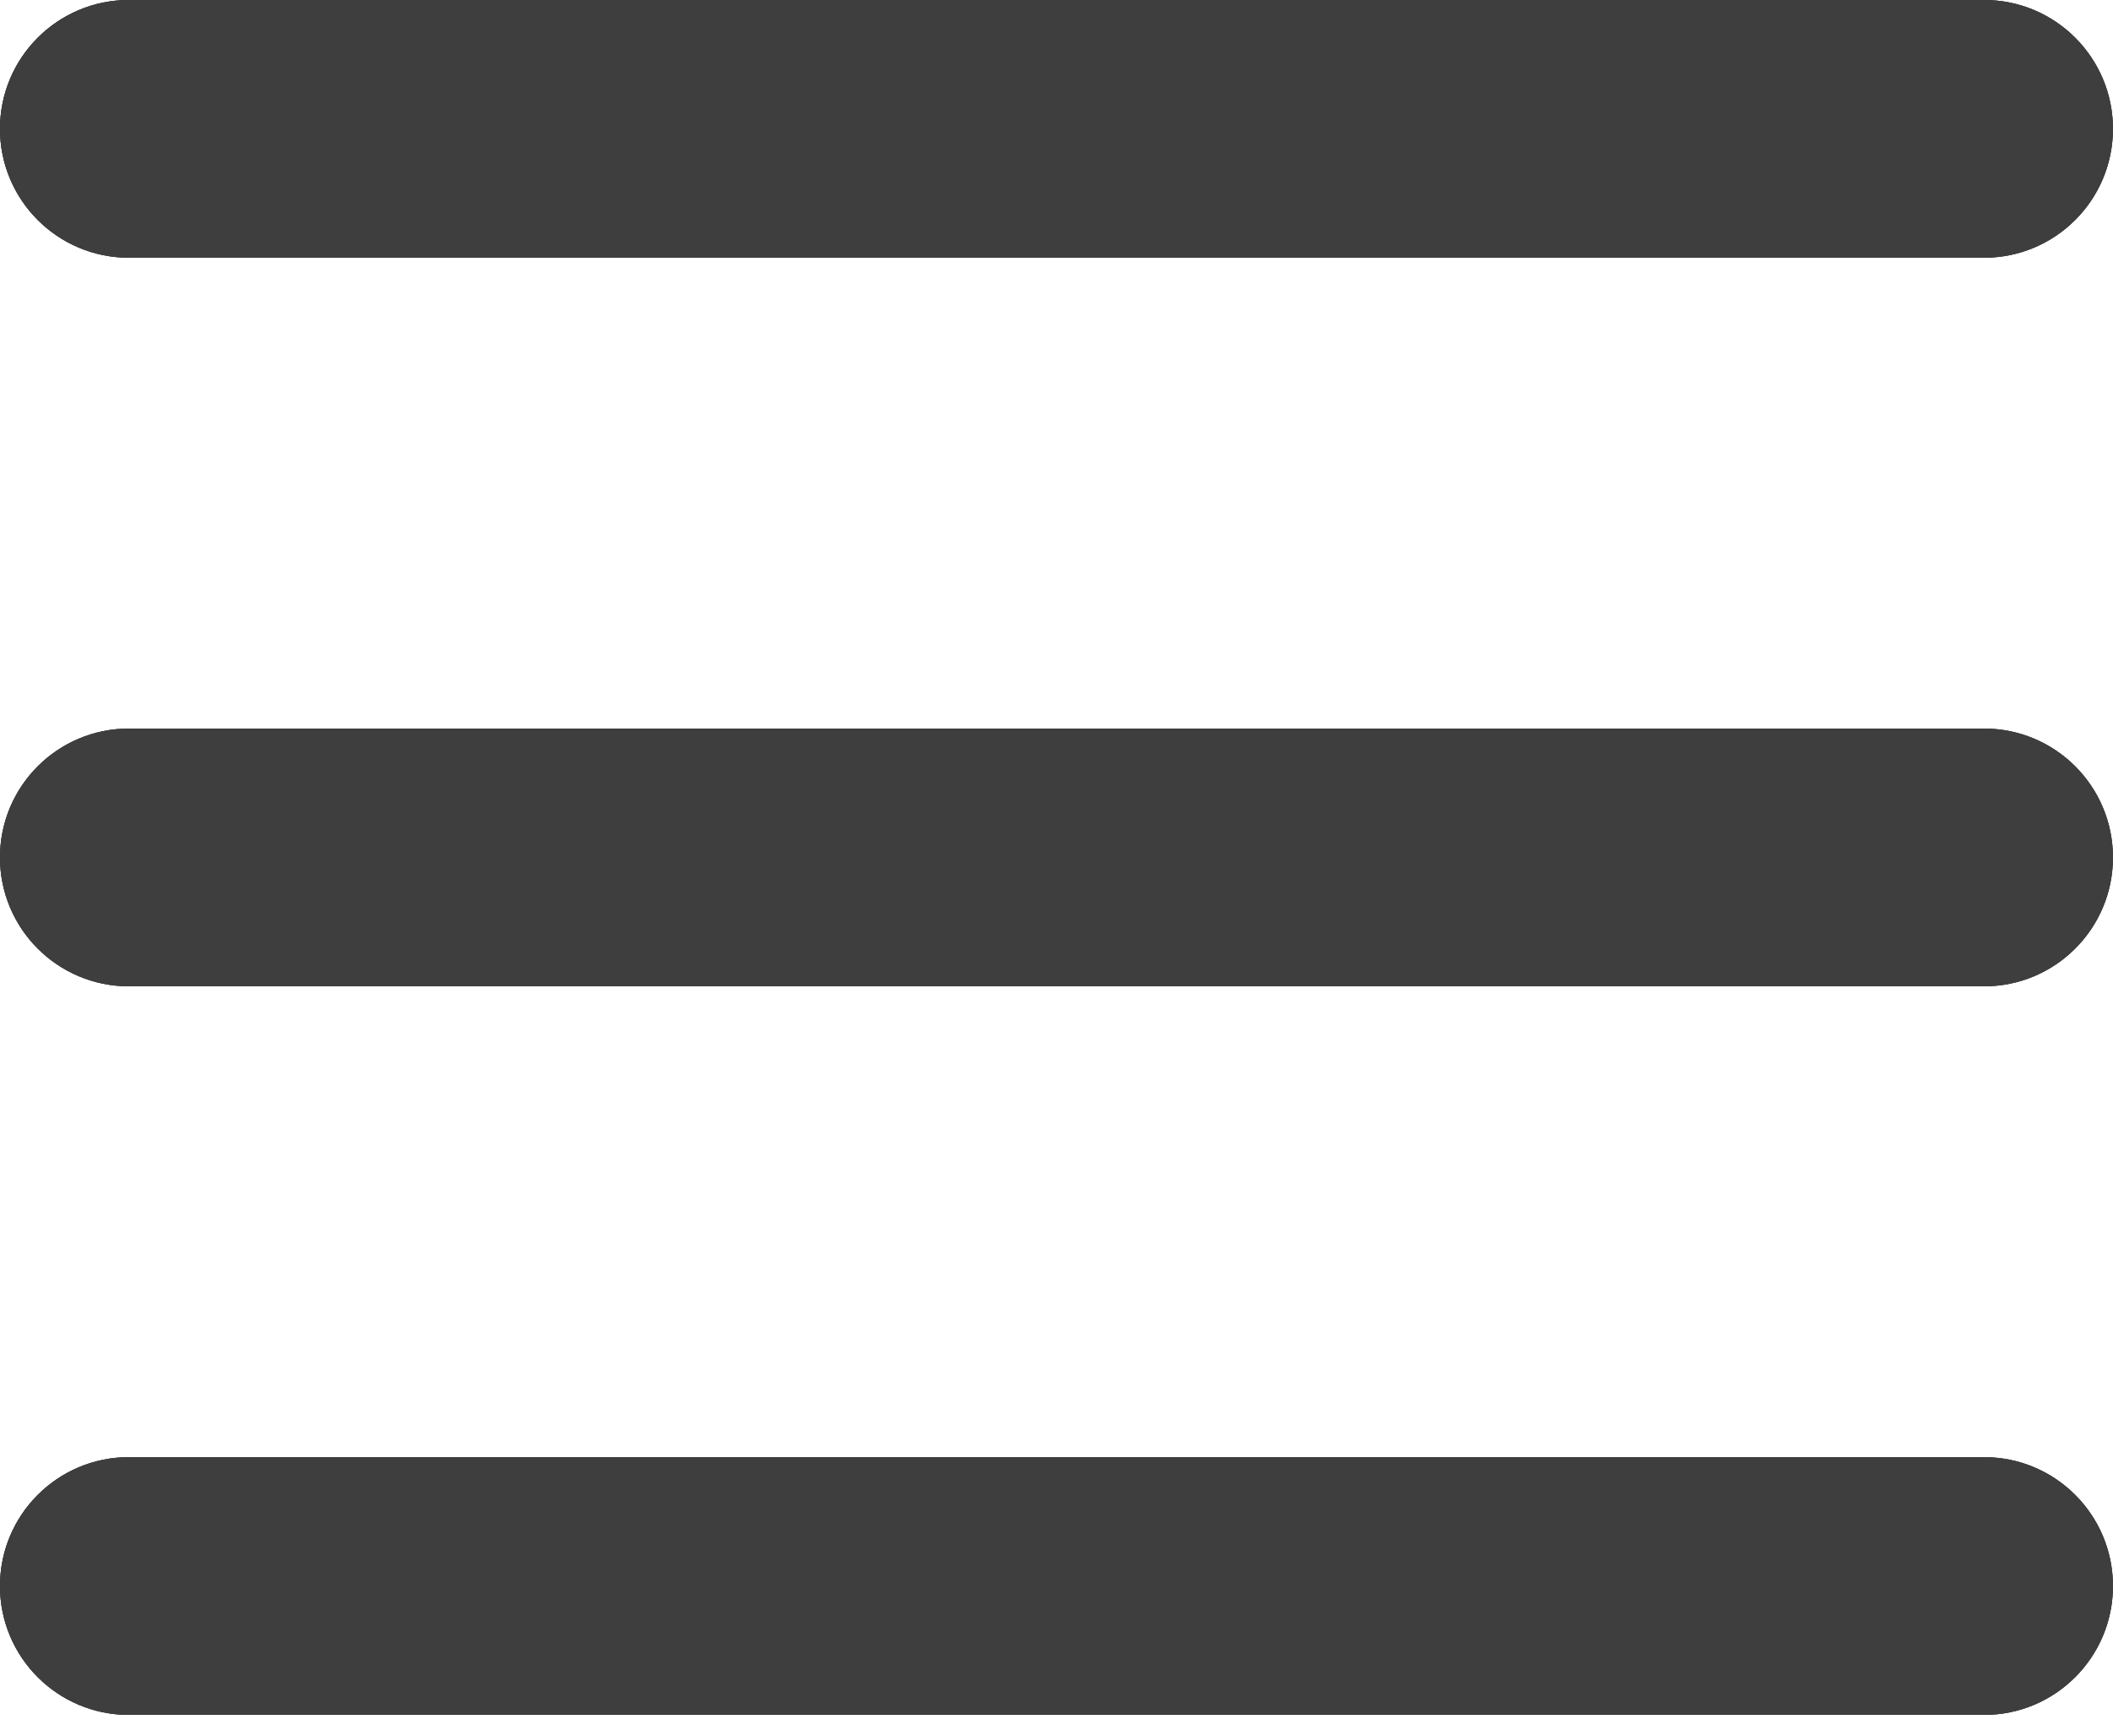
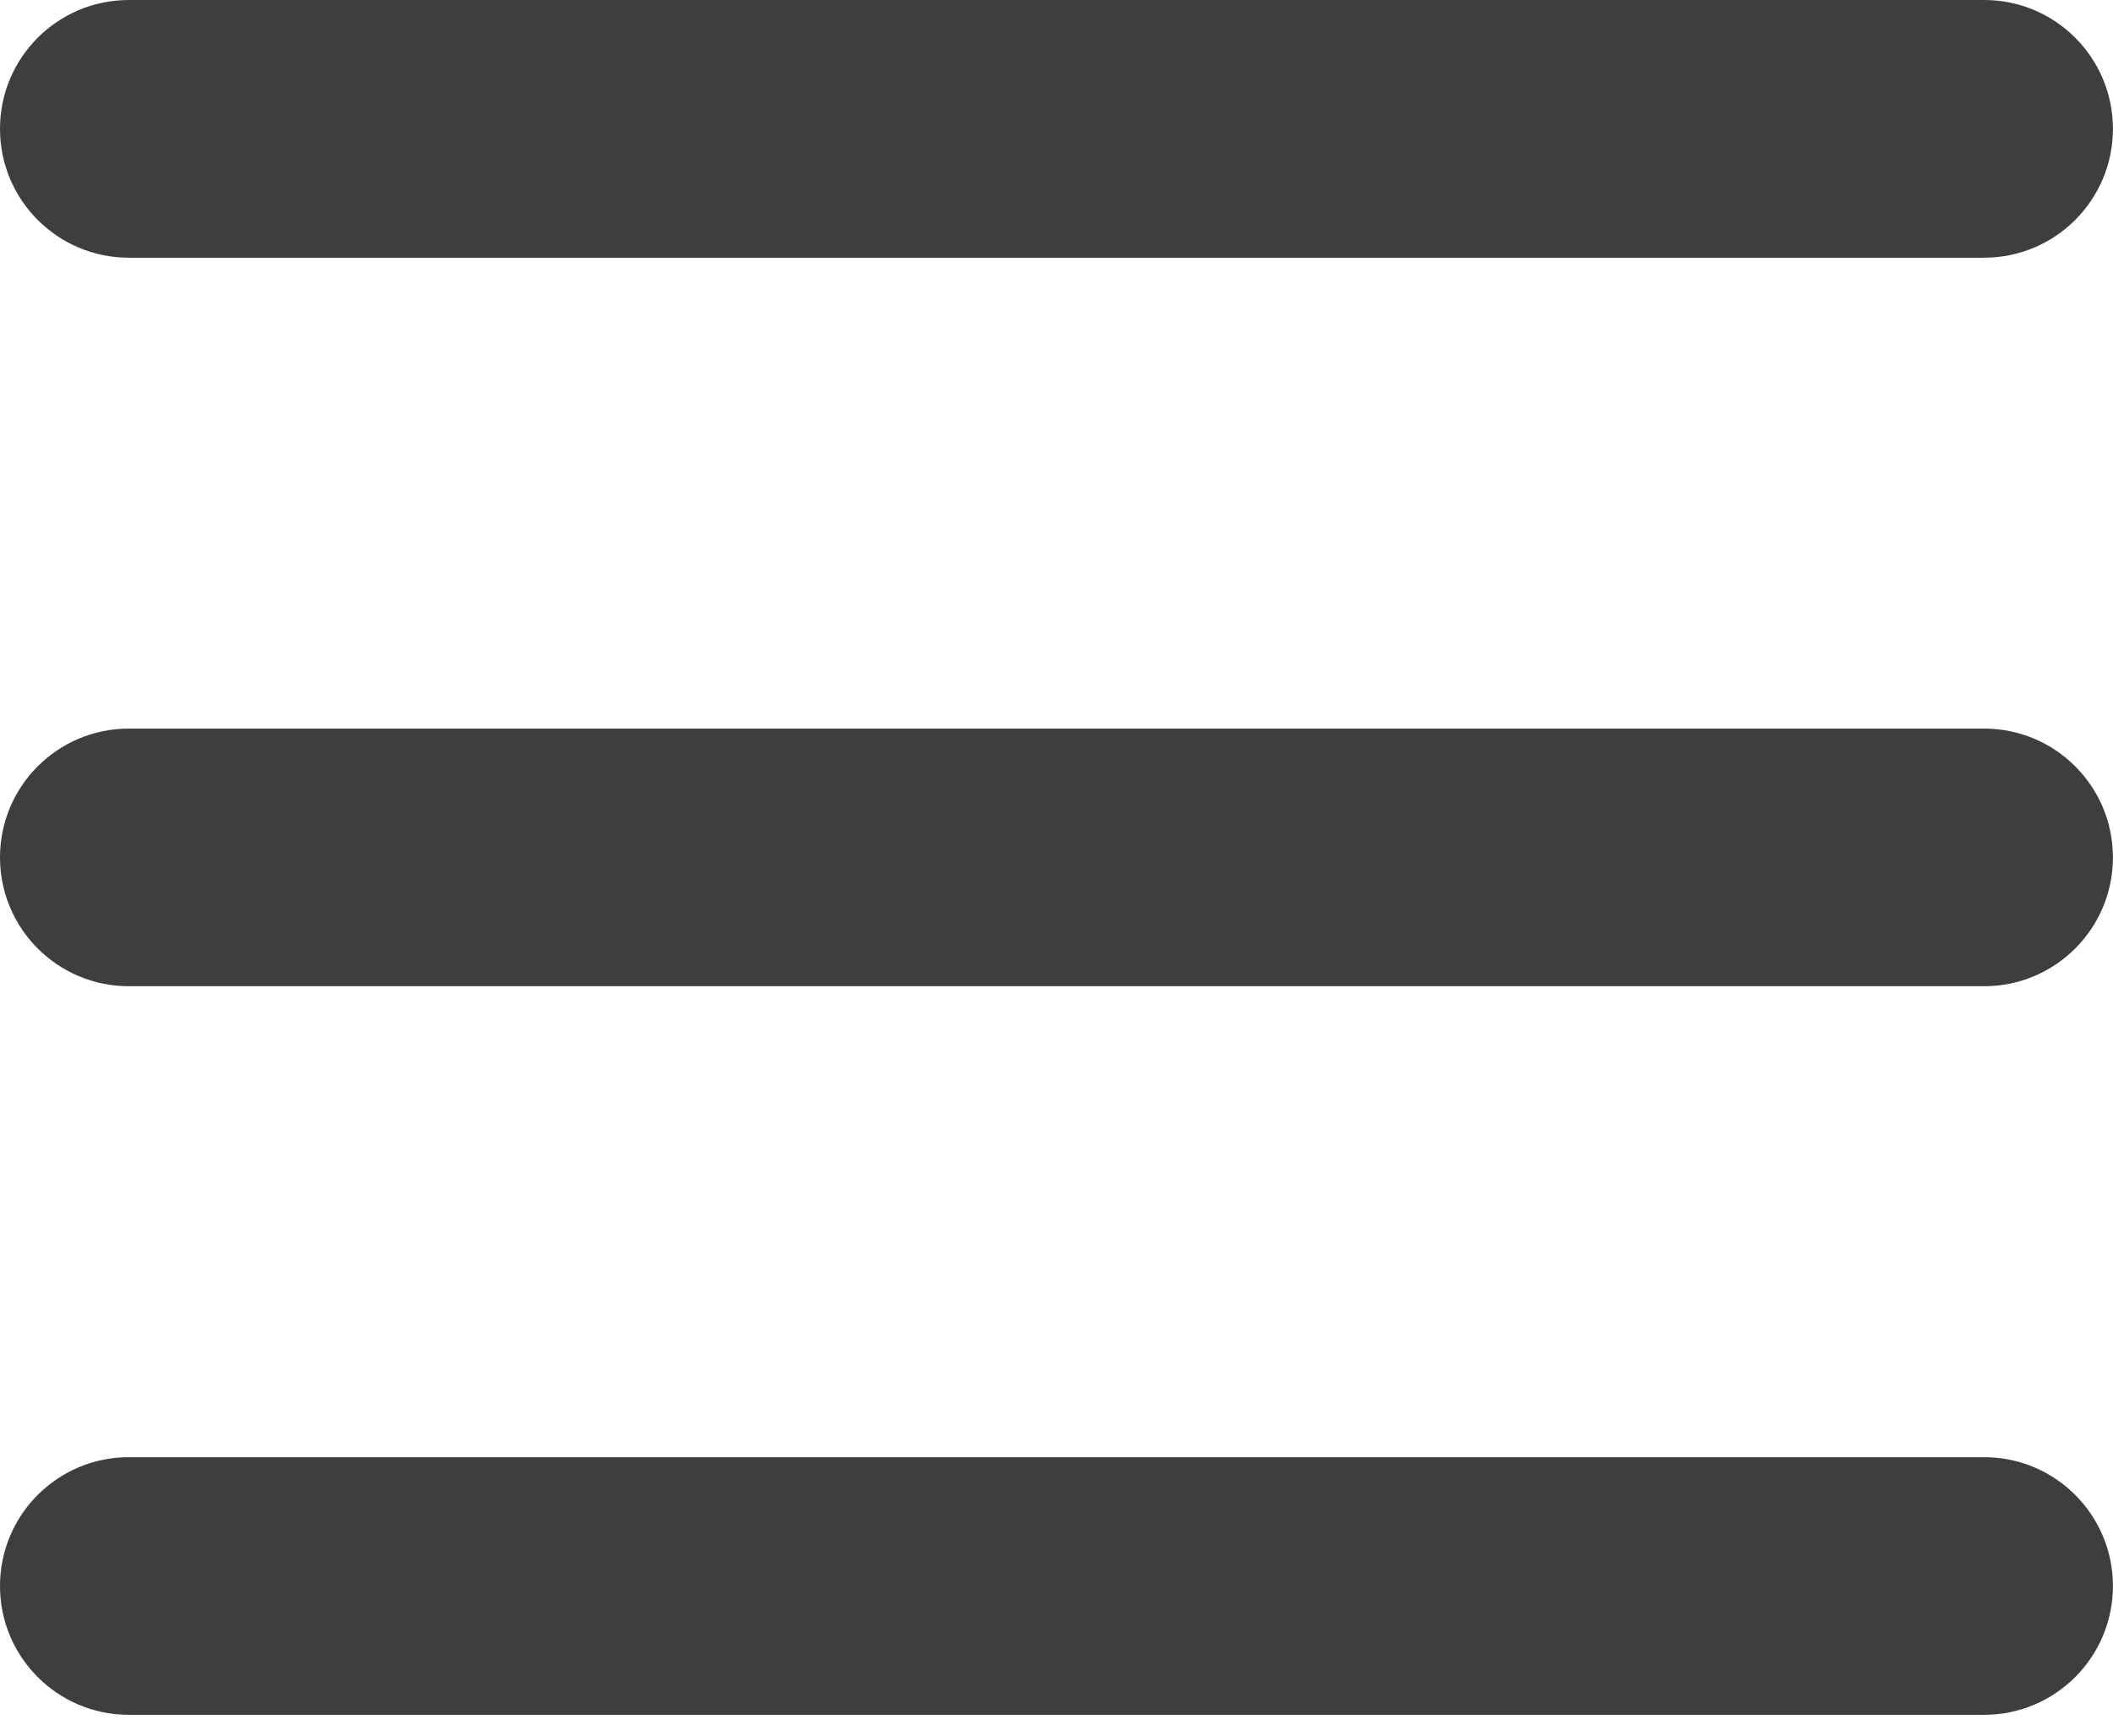
<svg xmlns="http://www.w3.org/2000/svg" width="28" height="23" viewBox="0 0 28 23" fill="none">
-   <rect width="27.999" height="3.415" rx="1.707" fill="#3E3E3E" />
-   <rect width="27.999" height="3.415" rx="1.707" fill="#3E3E3E" />
-   <rect width="27.999" height="3.415" rx="1.707" fill="#3E3E3E" />
-   <rect y="9.655" width="27.999" height="3.415" rx="1.707" fill="#3E3E3E" />
-   <rect y="9.655" width="27.999" height="3.415" rx="1.707" fill="#3E3E3E" />
-   <rect y="9.655" width="27.999" height="3.415" rx="1.707" fill="#3E3E3E" />
-   <rect y="19.31" width="27.999" height="3.415" rx="1.707" fill="#3E3E3E" />
-   <rect y="19.31" width="27.999" height="3.415" rx="1.707" fill="#3E3E3E" />
-   <rect y="19.31" width="27.999" height="3.415" rx="1.707" fill="#3E3E3E" />
+   <path fill-rule="evenodd" clip-rule="evenodd" d="M0 1.707C0 0.764 0.764 0 1.707 0H26.292C27.235 0 27.999 0.764 27.999 1.707C27.999 2.65 27.235 3.415 26.292 3.415H1.707C0.764 3.415 0 2.65 0 1.707ZM0 11.362C0 10.419 0.764 9.655 1.707 9.655H26.292C27.235 9.655 27.999 10.419 27.999 11.362C27.999 12.305 27.235 13.069 26.292 13.069H1.707C0.764 13.069 0 12.305 0 11.362ZM1.707 19.31C0.764 19.31 0 20.074 0 21.017C0 21.96 0.764 22.724 1.707 22.724H26.292C27.235 22.724 27.999 21.96 27.999 21.017C27.999 20.074 27.235 19.31 26.292 19.31H1.707Z" fill="#3E3E3E" />
</svg>
